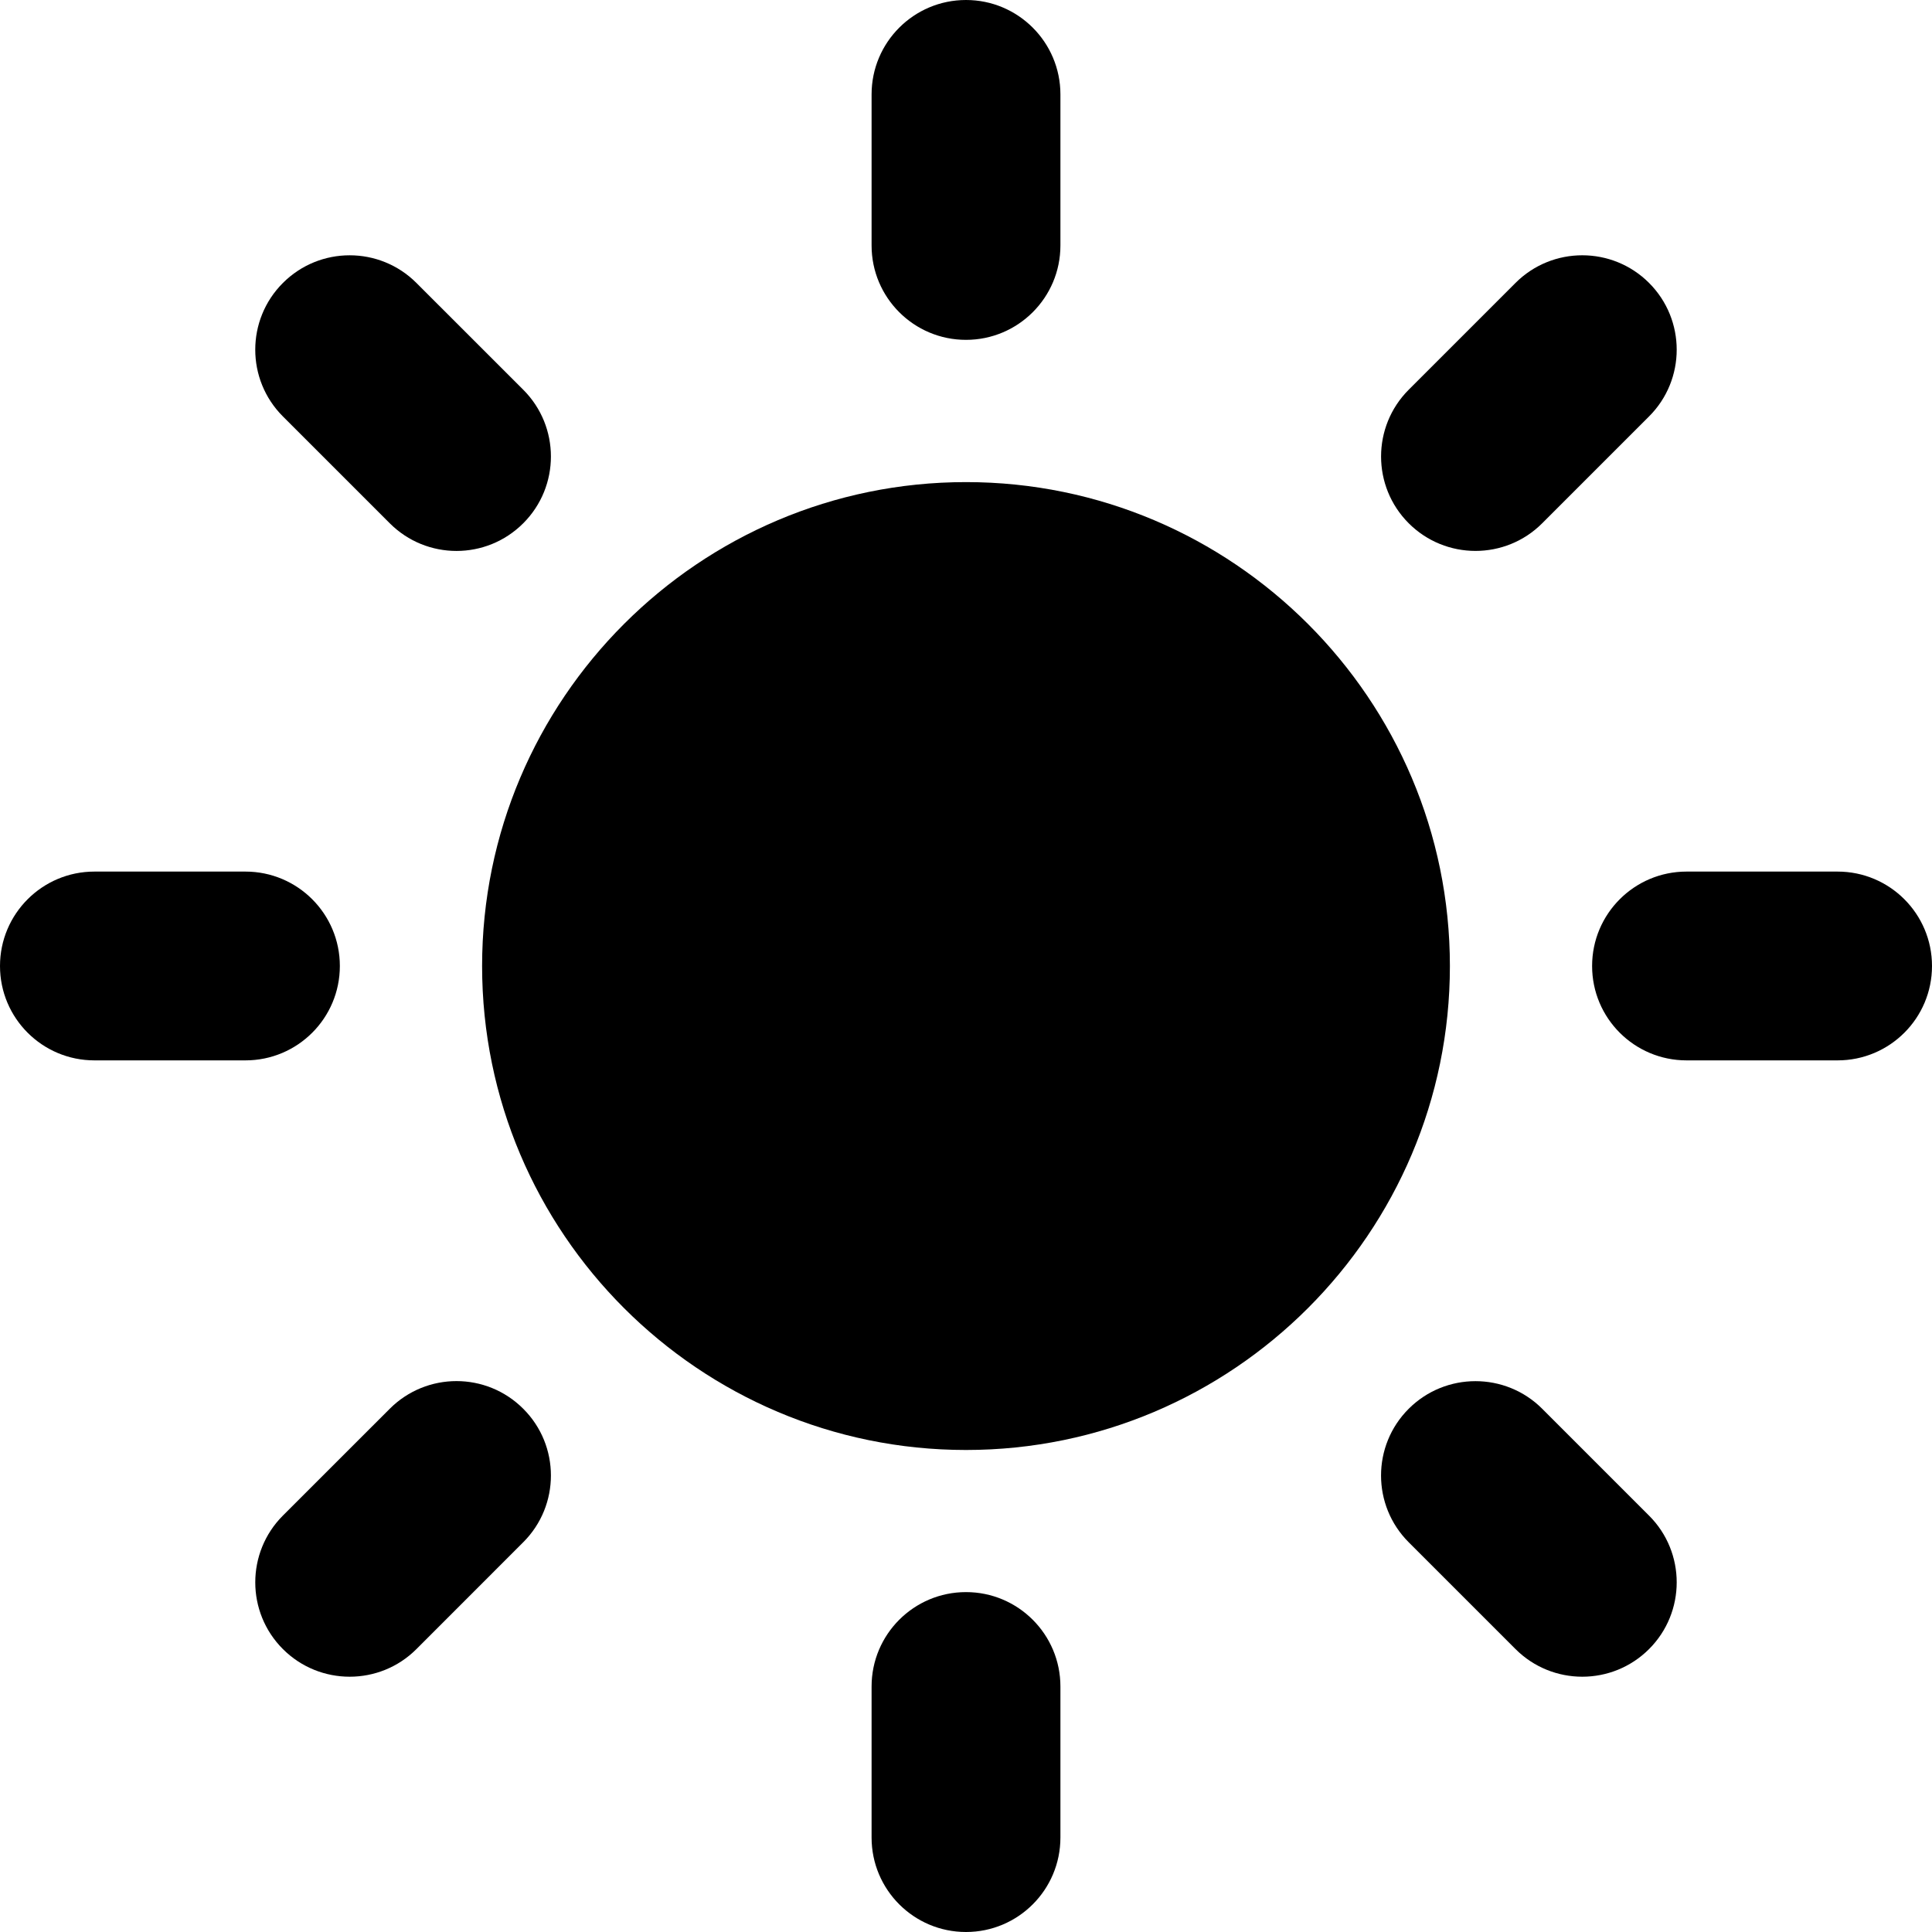
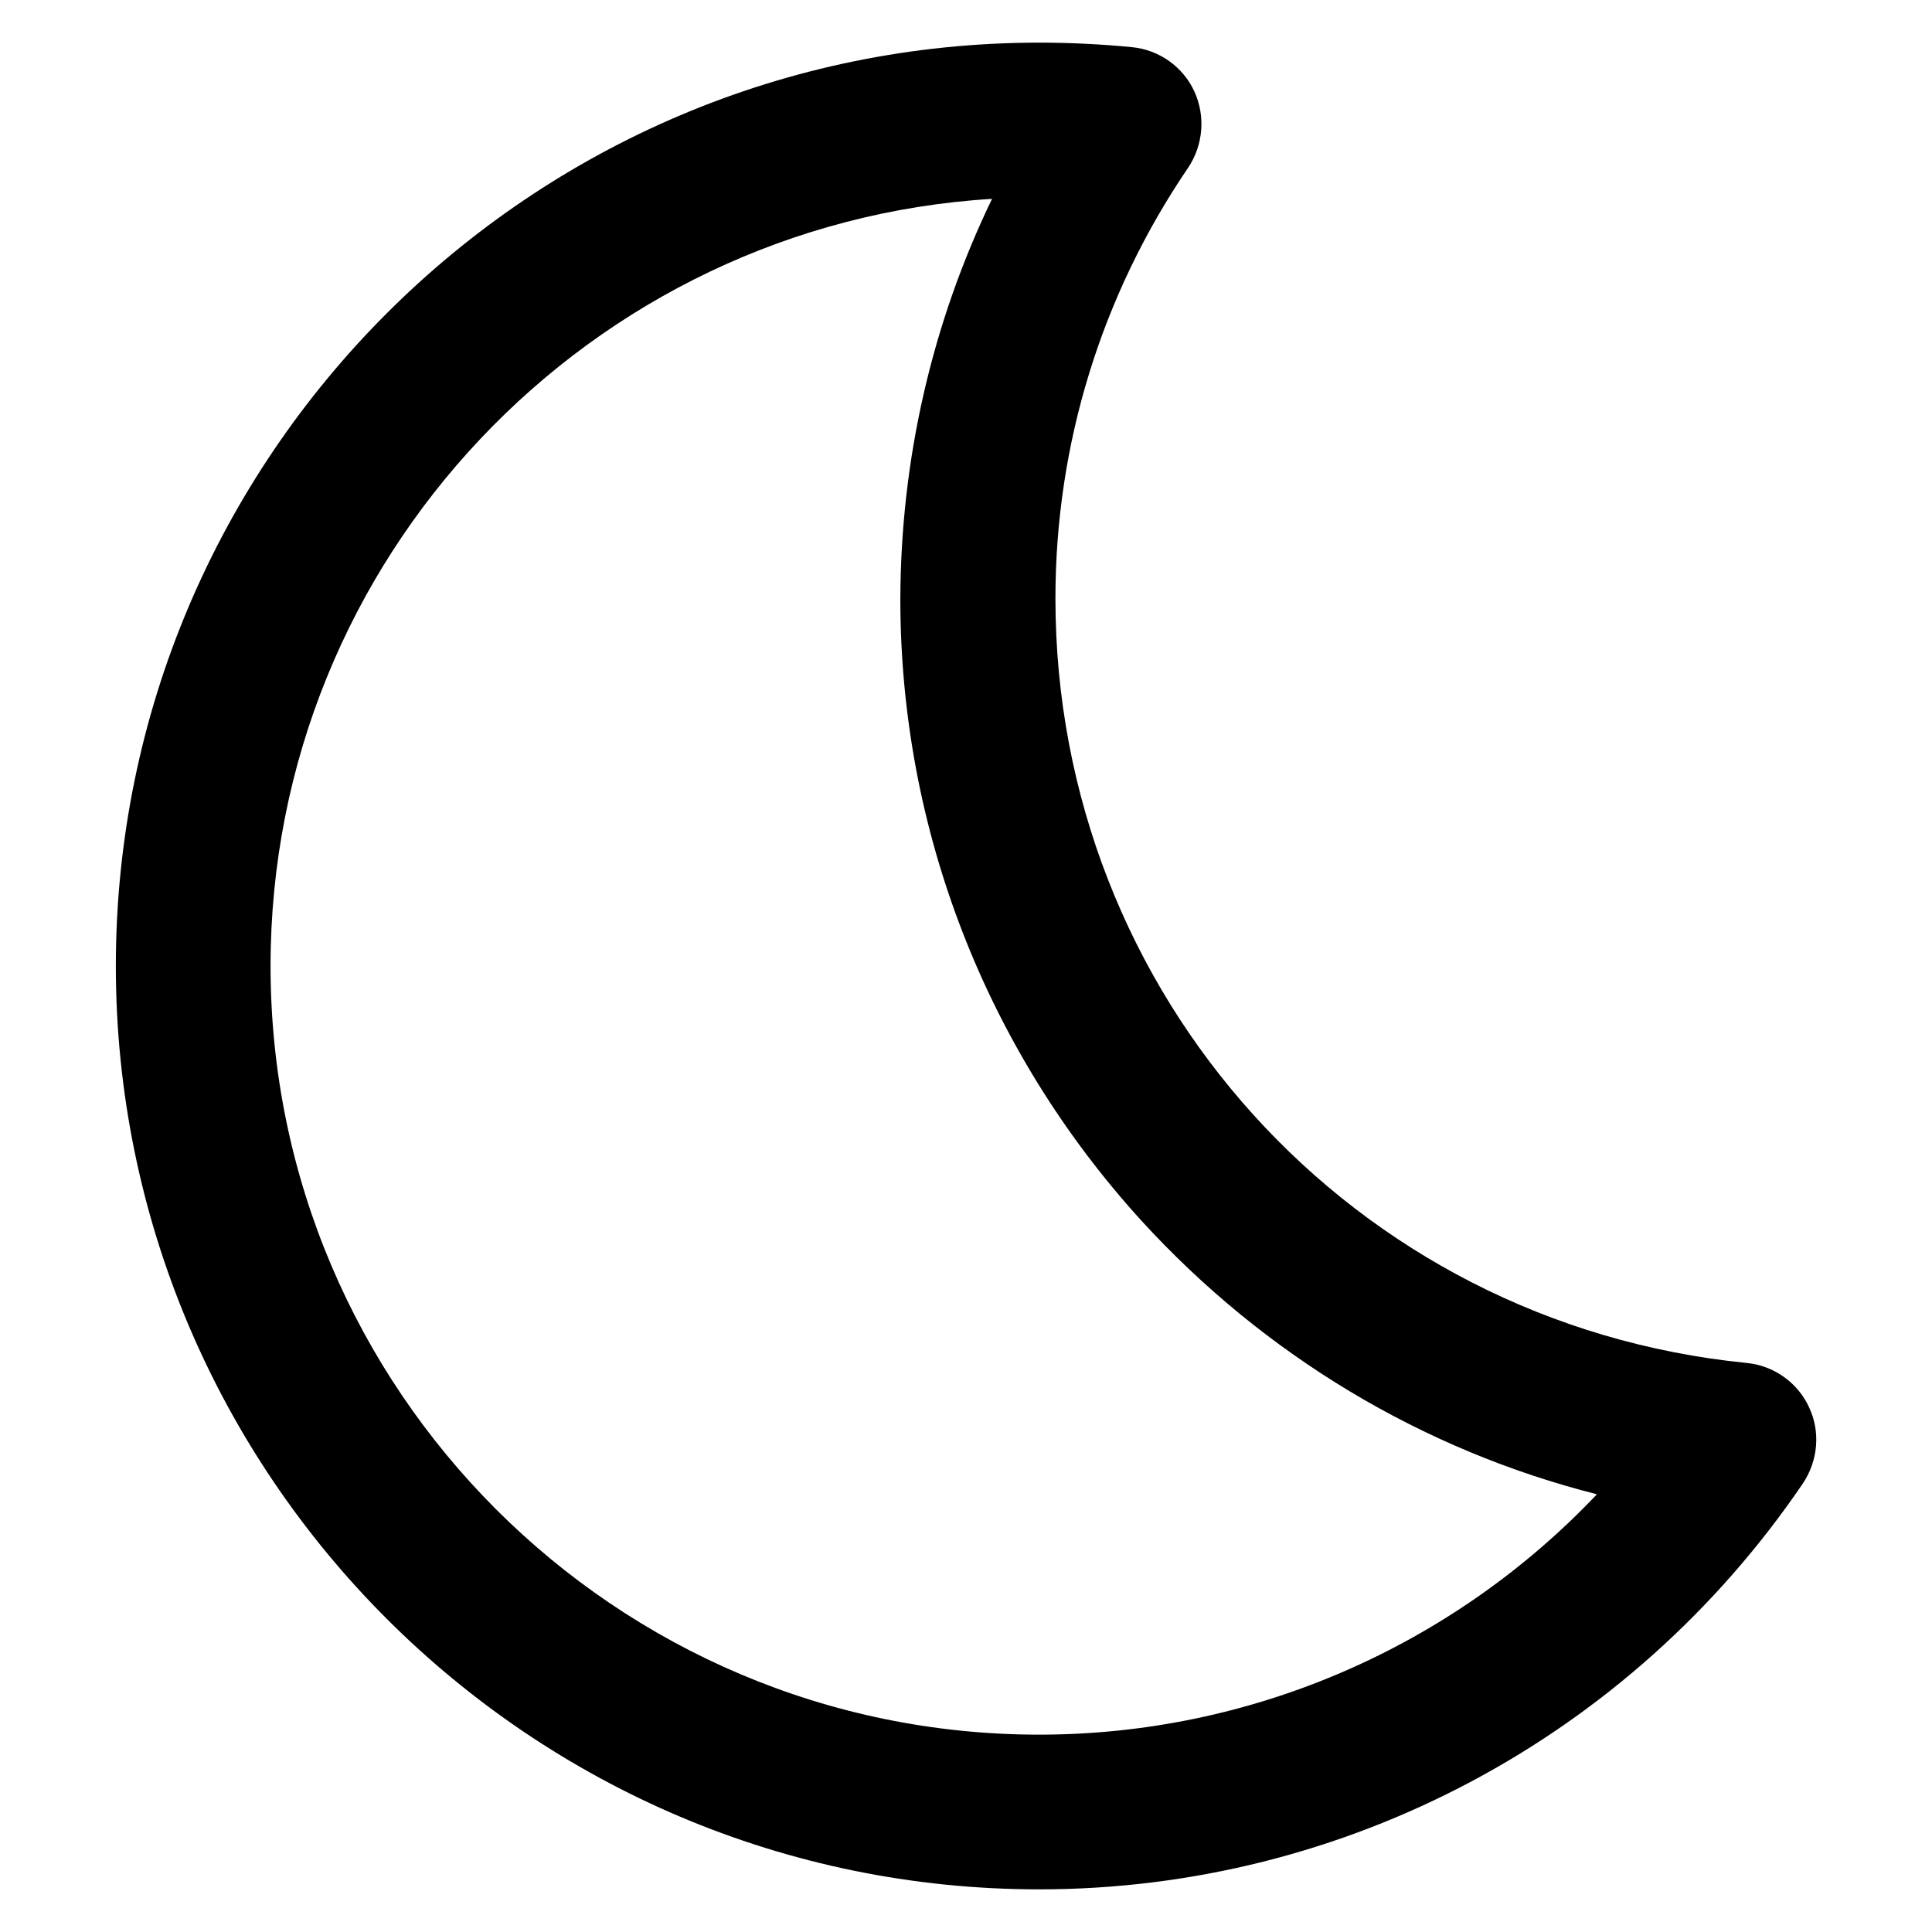
- <svg xmlns="http://www.w3.org/2000/svg" version="1.1" id="Capa_1" x="0px" y="0px" width="45.16px" height="45.16px" viewBox="0 0 45.16 45.16" style="enable-background:new 0 0 45.16 45.16;" xml:space="preserve">
+ <svg xmlns="http://www.w3.org/2000/svg" version="1.1" viewBox="0 0 512 512" enable-background="new 0 0 512 512">
  <g>
    <g>
-       <path d="M22.58,11.269c-6.237,0-11.311,5.075-11.311,11.312s5.074,11.312,11.311,11.312c6.236,0,11.311-5.074,11.311-11.312    S28.816,11.269,22.58,11.269z" />
-       <g>
-         <g>
-           <path d="M22.58,7.944c-1.219,0-2.207-0.988-2.207-2.206V2.207C20.373,0.988,21.361,0,22.58,0c1.219,0,2.207,0.988,2.207,2.207      v3.531C24.787,6.956,23.798,7.944,22.58,7.944z" />
-         </g>
-         <g>
-           <path d="M22.58,37.215c-1.219,0-2.207,0.988-2.207,2.207v3.53c0,1.22,0.988,2.208,2.207,2.208c1.219,0,2.207-0.988,2.207-2.208      v-3.53C24.787,38.203,23.798,37.215,22.58,37.215z" />
-         </g>
-         <g>
-           <path d="M32.928,12.231c-0.861-0.862-0.861-2.259,0-3.121l2.497-2.497c0.861-0.861,2.259-0.861,3.121,0      c0.862,0.862,0.862,2.26,0,3.121l-2.497,2.497C35.188,13.093,33.791,13.093,32.928,12.231z" />
-         </g>
-         <g>
-           <path d="M12.231,32.93c-0.862-0.863-2.259-0.863-3.121,0l-2.497,2.496c-0.861,0.861-0.862,2.26,0,3.121      c0.862,0.861,2.26,0.861,3.121,0l2.497-2.498C13.093,35.188,13.093,33.79,12.231,32.93z" />
-         </g>
-         <g>
-           <path d="M37.215,22.58c0-1.219,0.988-2.207,2.207-2.207h3.531c1.219,0,2.207,0.988,2.207,2.207c0,1.219-0.988,2.206-2.207,2.206      h-3.531C38.203,24.786,37.215,23.799,37.215,22.58z" />
-         </g>
-         <g>
-           <path d="M7.944,22.58c0-1.219-0.988-2.207-2.207-2.207h-3.53C0.988,20.373,0,21.361,0,22.58c0,1.219,0.988,2.206,2.207,2.206      h3.531C6.956,24.786,7.944,23.799,7.944,22.58z" />
-         </g>
-         <g>
-           <path d="M32.928,32.93c0.862-0.861,2.26-0.861,3.121,0l2.497,2.497c0.862,0.86,0.862,2.259,0,3.12s-2.259,0.861-3.121,0      l-2.497-2.497C32.066,35.188,32.066,33.791,32.928,32.93z" />
-         </g>
-         <g>
-           <path d="M12.231,12.231c0.862-0.862,0.862-2.259,0-3.121L9.734,6.614c-0.862-0.862-2.259-0.862-3.121,0      c-0.862,0.861-0.862,2.259,0,3.12l2.497,2.497C9.972,13.094,11.369,13.094,12.231,12.231z" />
-         </g>
-       </g>
+       <path d="m275.4,500.7c-135,0-244.7-109.8-244.7-244.7 1.06581e-14-134.9 109.8-244.7 244.7-244.7 8.2,0 16.4,0.4 24.6,1.2 7.2,0.7 13.5,5.2 16.5,11.7s2.4,14.2-1.6,20.2c-23,33.8-35.2,73.3-35.2,114.2 0,105 78.7,192.2 183.2,202.6 7.2,0.7 13.5,5.2 16.5,11.7 3.1,6.5 2.4,14.2-1.6,20.2-45.8,67.4-121.4,107.6-202.4,107.6zm-12.5-448c-106.5,6.5-191.2,95.2-191.2,203.3 1.42109e-14,112.3 91.4,203.7 203.7,203.7 56.4,0 109.6-23.4 147.8-63.7-46.2-11.7-88.1-36.8-120.8-72.6-41.1-45.2-63.8-103.6-63.8-164.6 0.1-37.1 8.4-73.2 24.3-106.1z" />
    </g>
  </g>
-   <g>
- </g>
-   <g>
- </g>
-   <g>
- </g>
-   <g>
- </g>
-   <g>
- </g>
-   <g>
- </g>
-   <g>
- </g>
-   <g>
- </g>
-   <g>
- </g>
-   <g>
- </g>
-   <g>
- </g>
-   <g>
- </g>
-   <g>
- </g>
-   <g>
- </g>
-   <g>
- </g>
</svg>
